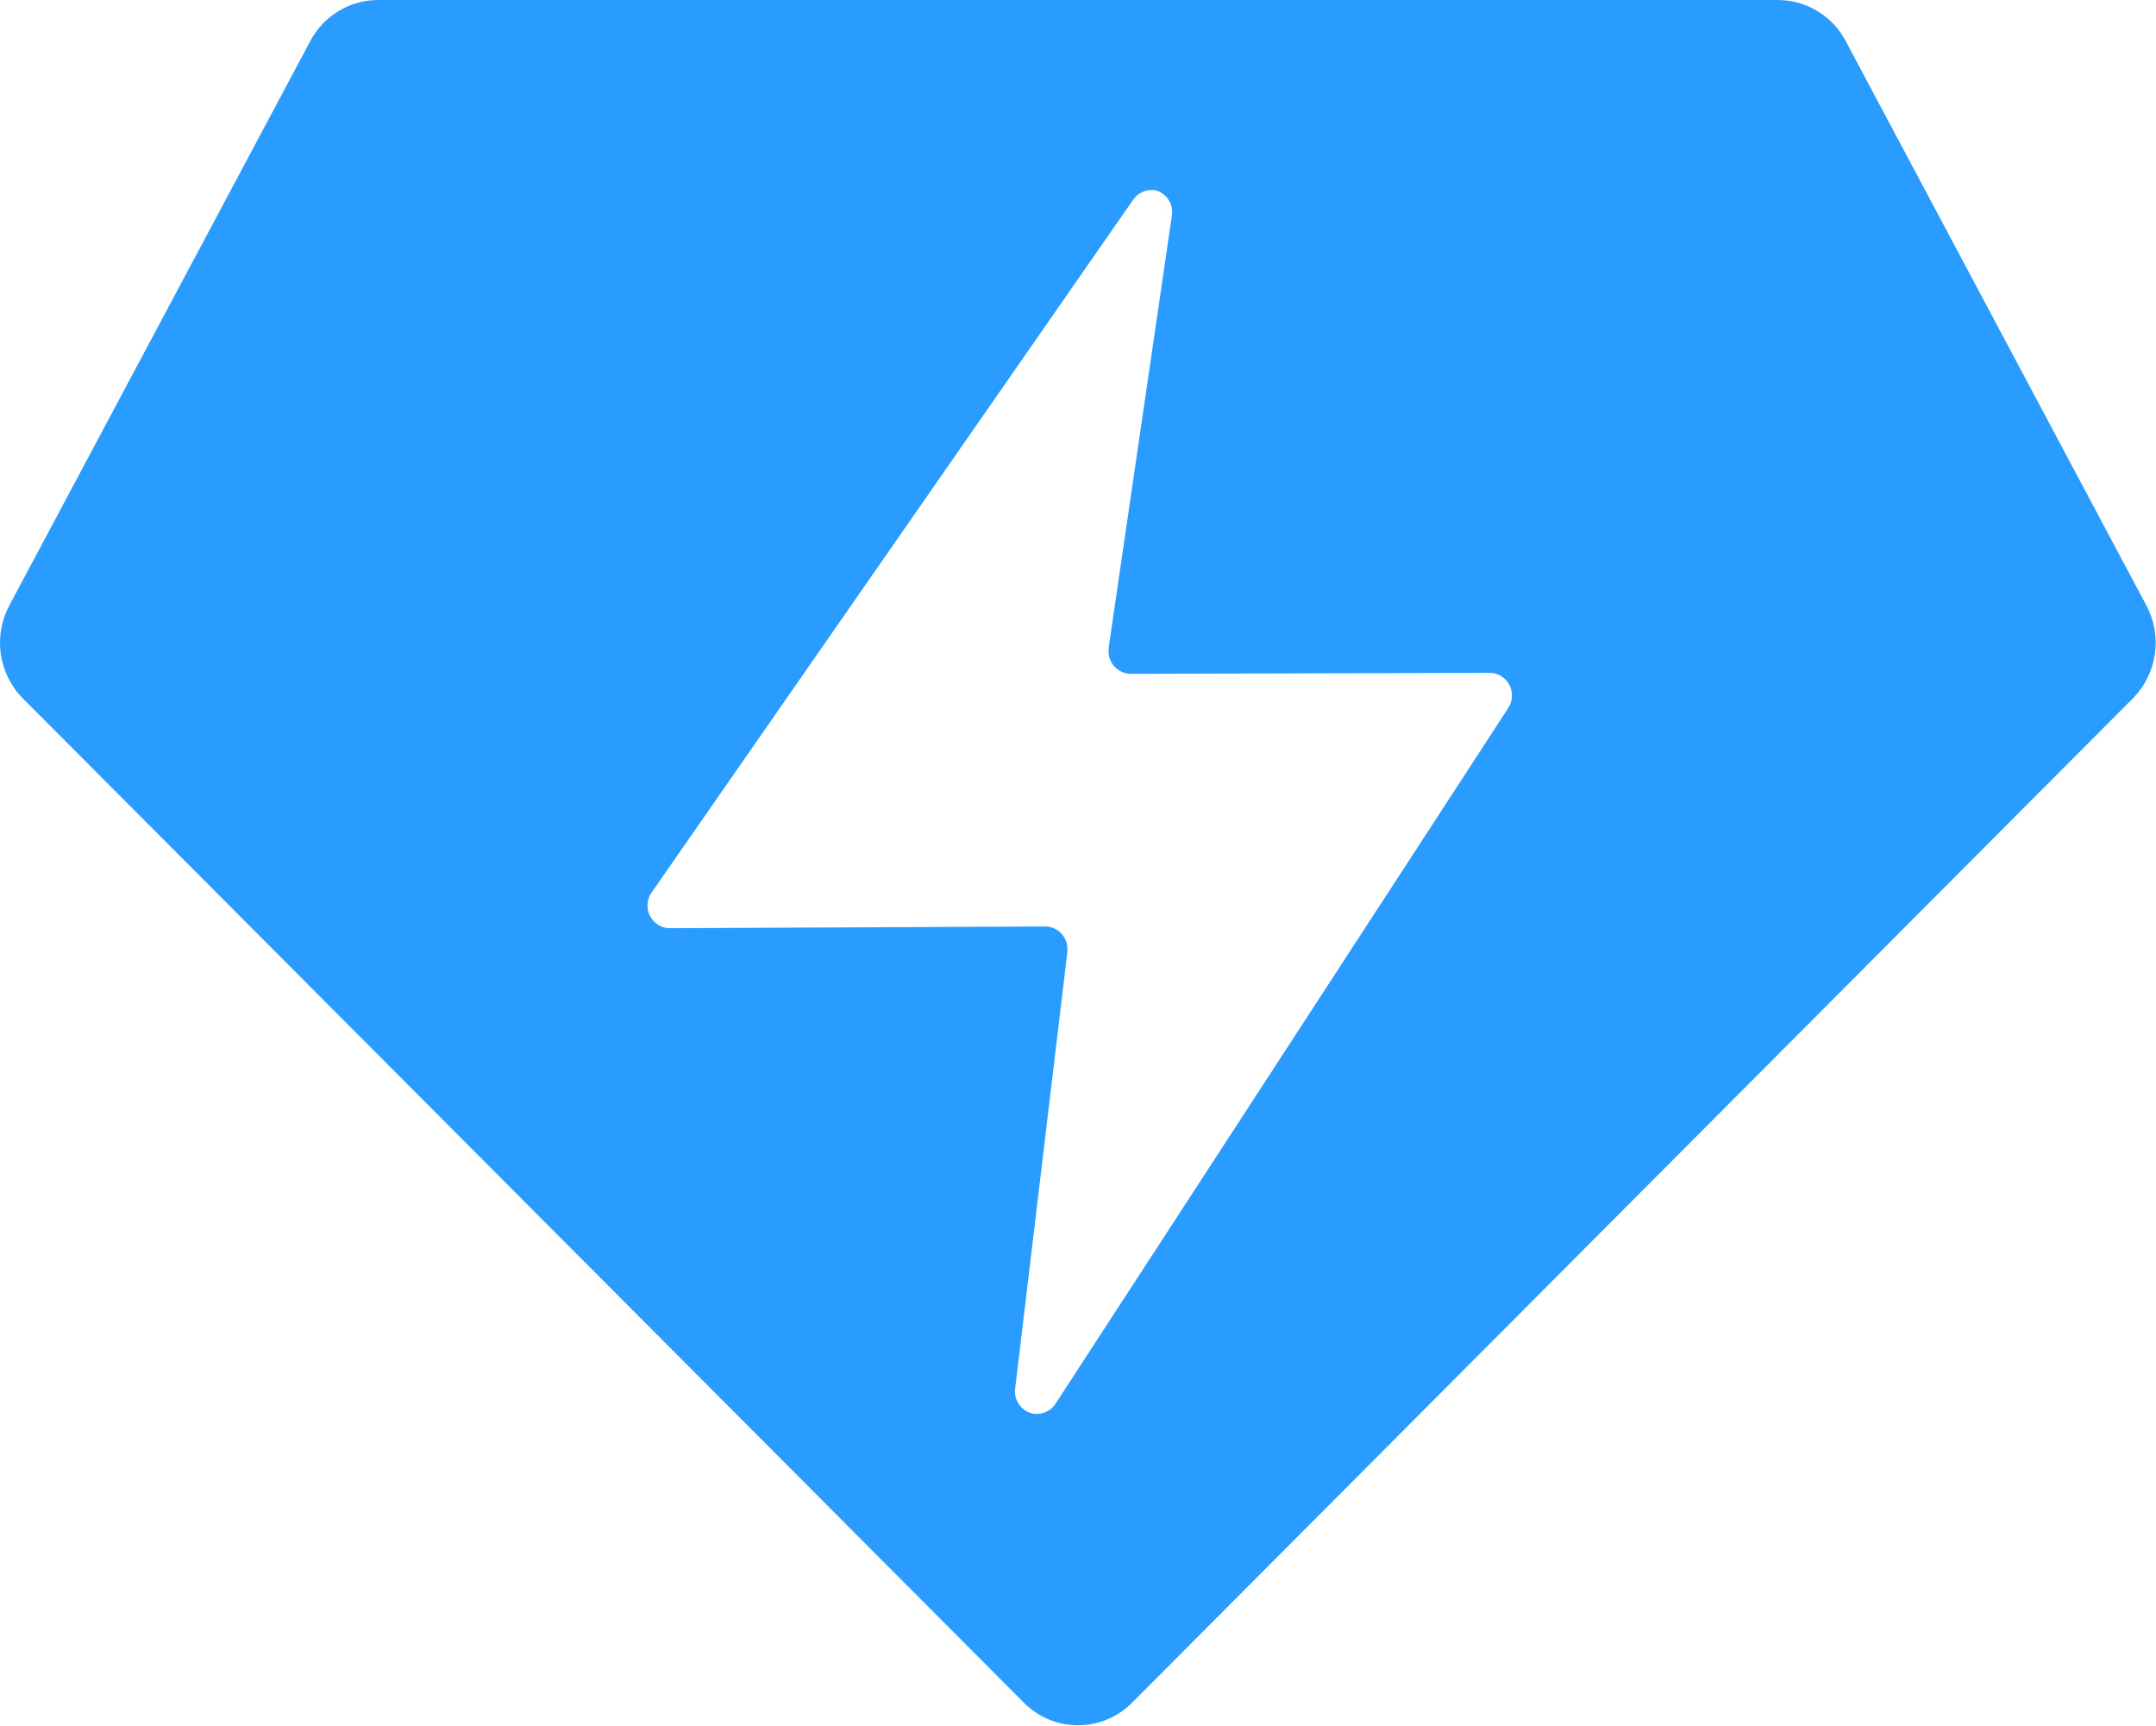
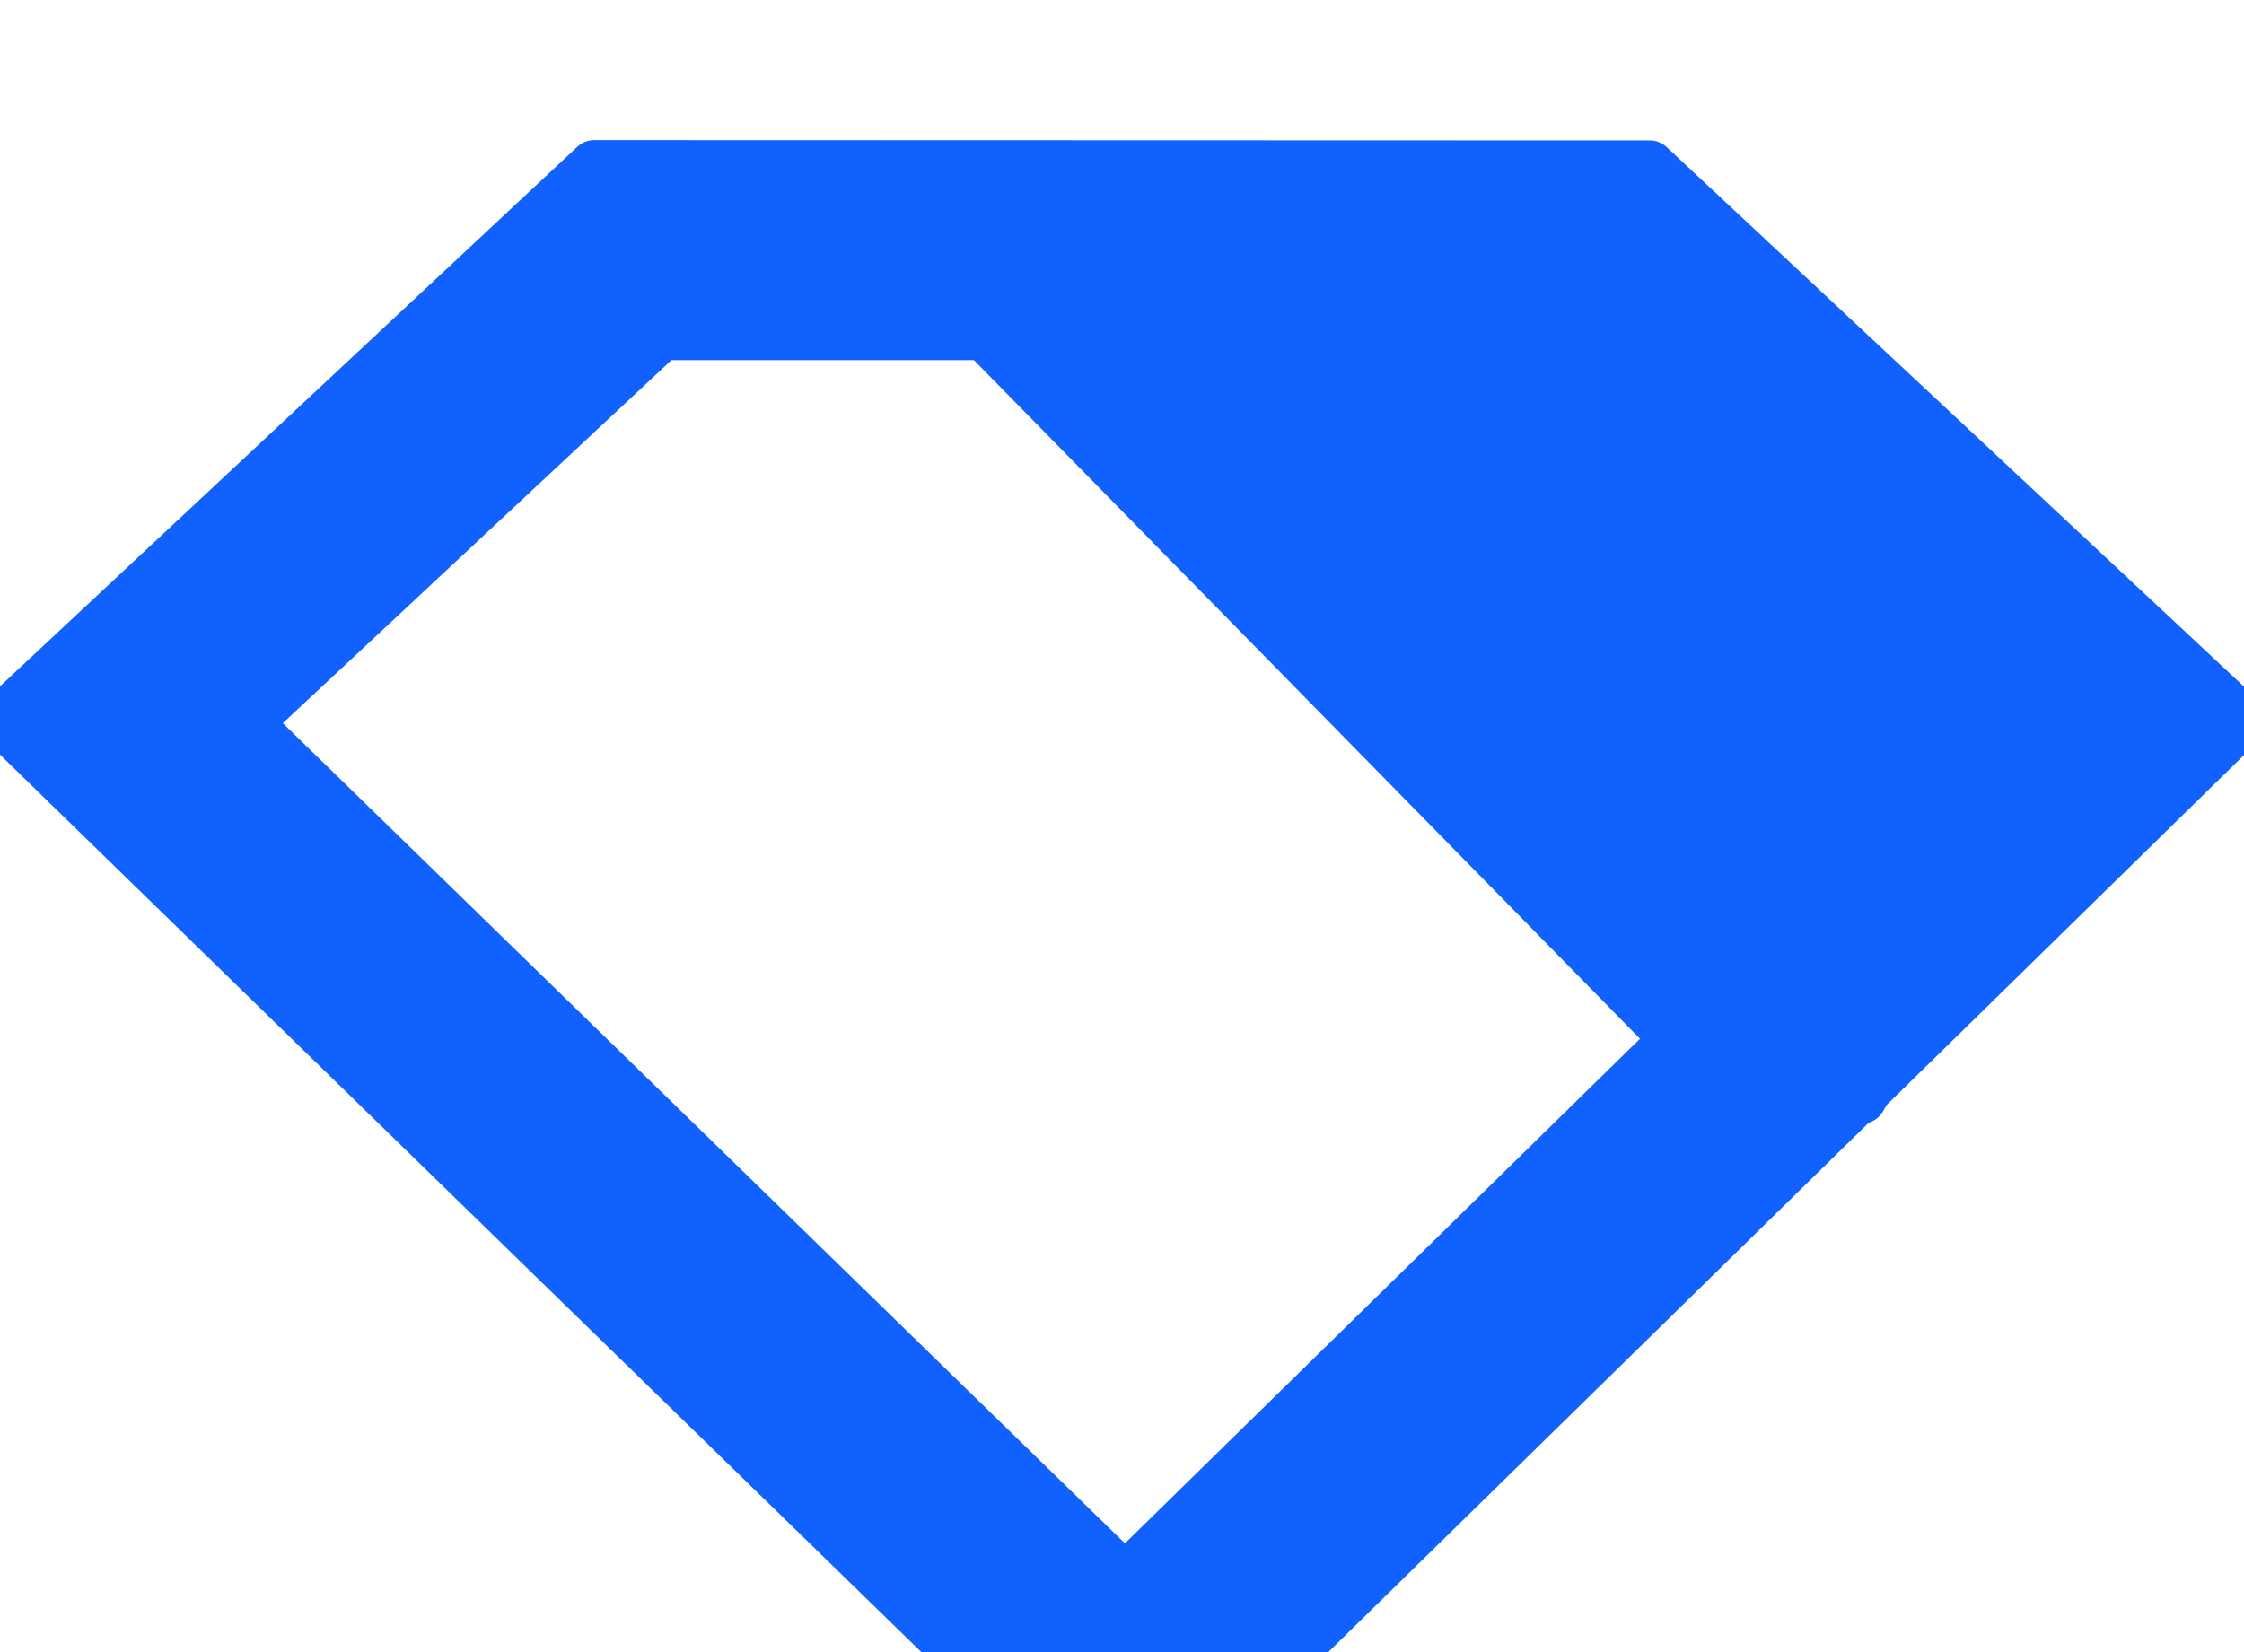
- <svg xmlns="http://www.w3.org/2000/svg" width="13.614" height="10.892" viewBox="0 0 13.614 10.892">
-   <g transform="translate(325.67 -26.664)">
-     <g transform="translate(-325.67 26.664)">
-       <path d="M6.807,10.892a.479.479,0,0,1-.341-.142L.144,4.409a.5.5,0,0,1-.086-.585L1.96.258A.485.485,0,0,1,2.387,0h8.84a.485.485,0,0,1,.427.258l1.9,3.566a.5.5,0,0,1-.086.585L7.148,10.75A.479.479,0,0,1,6.807,10.892ZM6.6,5.849h0a.141.141,0,0,1,.14.142.151.151,0,0,1,0,.018l-.33,2.759a.142.142,0,0,0,.122.158h.017a.138.138,0,0,0,.116-.064L9.523,4.471a.144.144,0,0,0-.04-.2.136.136,0,0,0-.076-.023l-2.263.006A.142.142,0,0,1,7,4.114a.148.148,0,0,1,0-.021l.4-2.733A.142.142,0,0,0,7.291,1.2l-.021,0a.139.139,0,0,0-.114.06L4.115,5.634a.144.144,0,0,0,.034.2.138.138,0,0,0,.081.026Z" transform="translate(0 0)" fill="#2a9cff" />
+ <svg xmlns="http://www.w3.org/2000/svg" width="13.61" height="10.02" viewBox="0 0 13.61 10.02" version="1.1">
+   <g id="Page-5" stroke="none" stroke-width="1" fill="none" fill-rule="evenodd" stroke-linejoin="round">
+     <g id="favicon" transform="translate(0, 1)" fill="#1161FE" fill-rule="nonzero" stroke="#1161FE" stroke-width="0.3">
+       <path d="M3.604,-1.33226763e-14 L10.006,0.002 L13.61,3.371 L11.323,5.611 L11.29,5.668 L11.266,5.668 L6.825,10.019 L6.39488462e-14,3.369 L3.604,-1.33226763e-14 Z M4.013,1.035 L1.498,3.385 L6.823,8.573 L10.159,5.304 L5.97,1.035 L4.013,1.035 Z" />
    </g>
  </g>
</svg>
